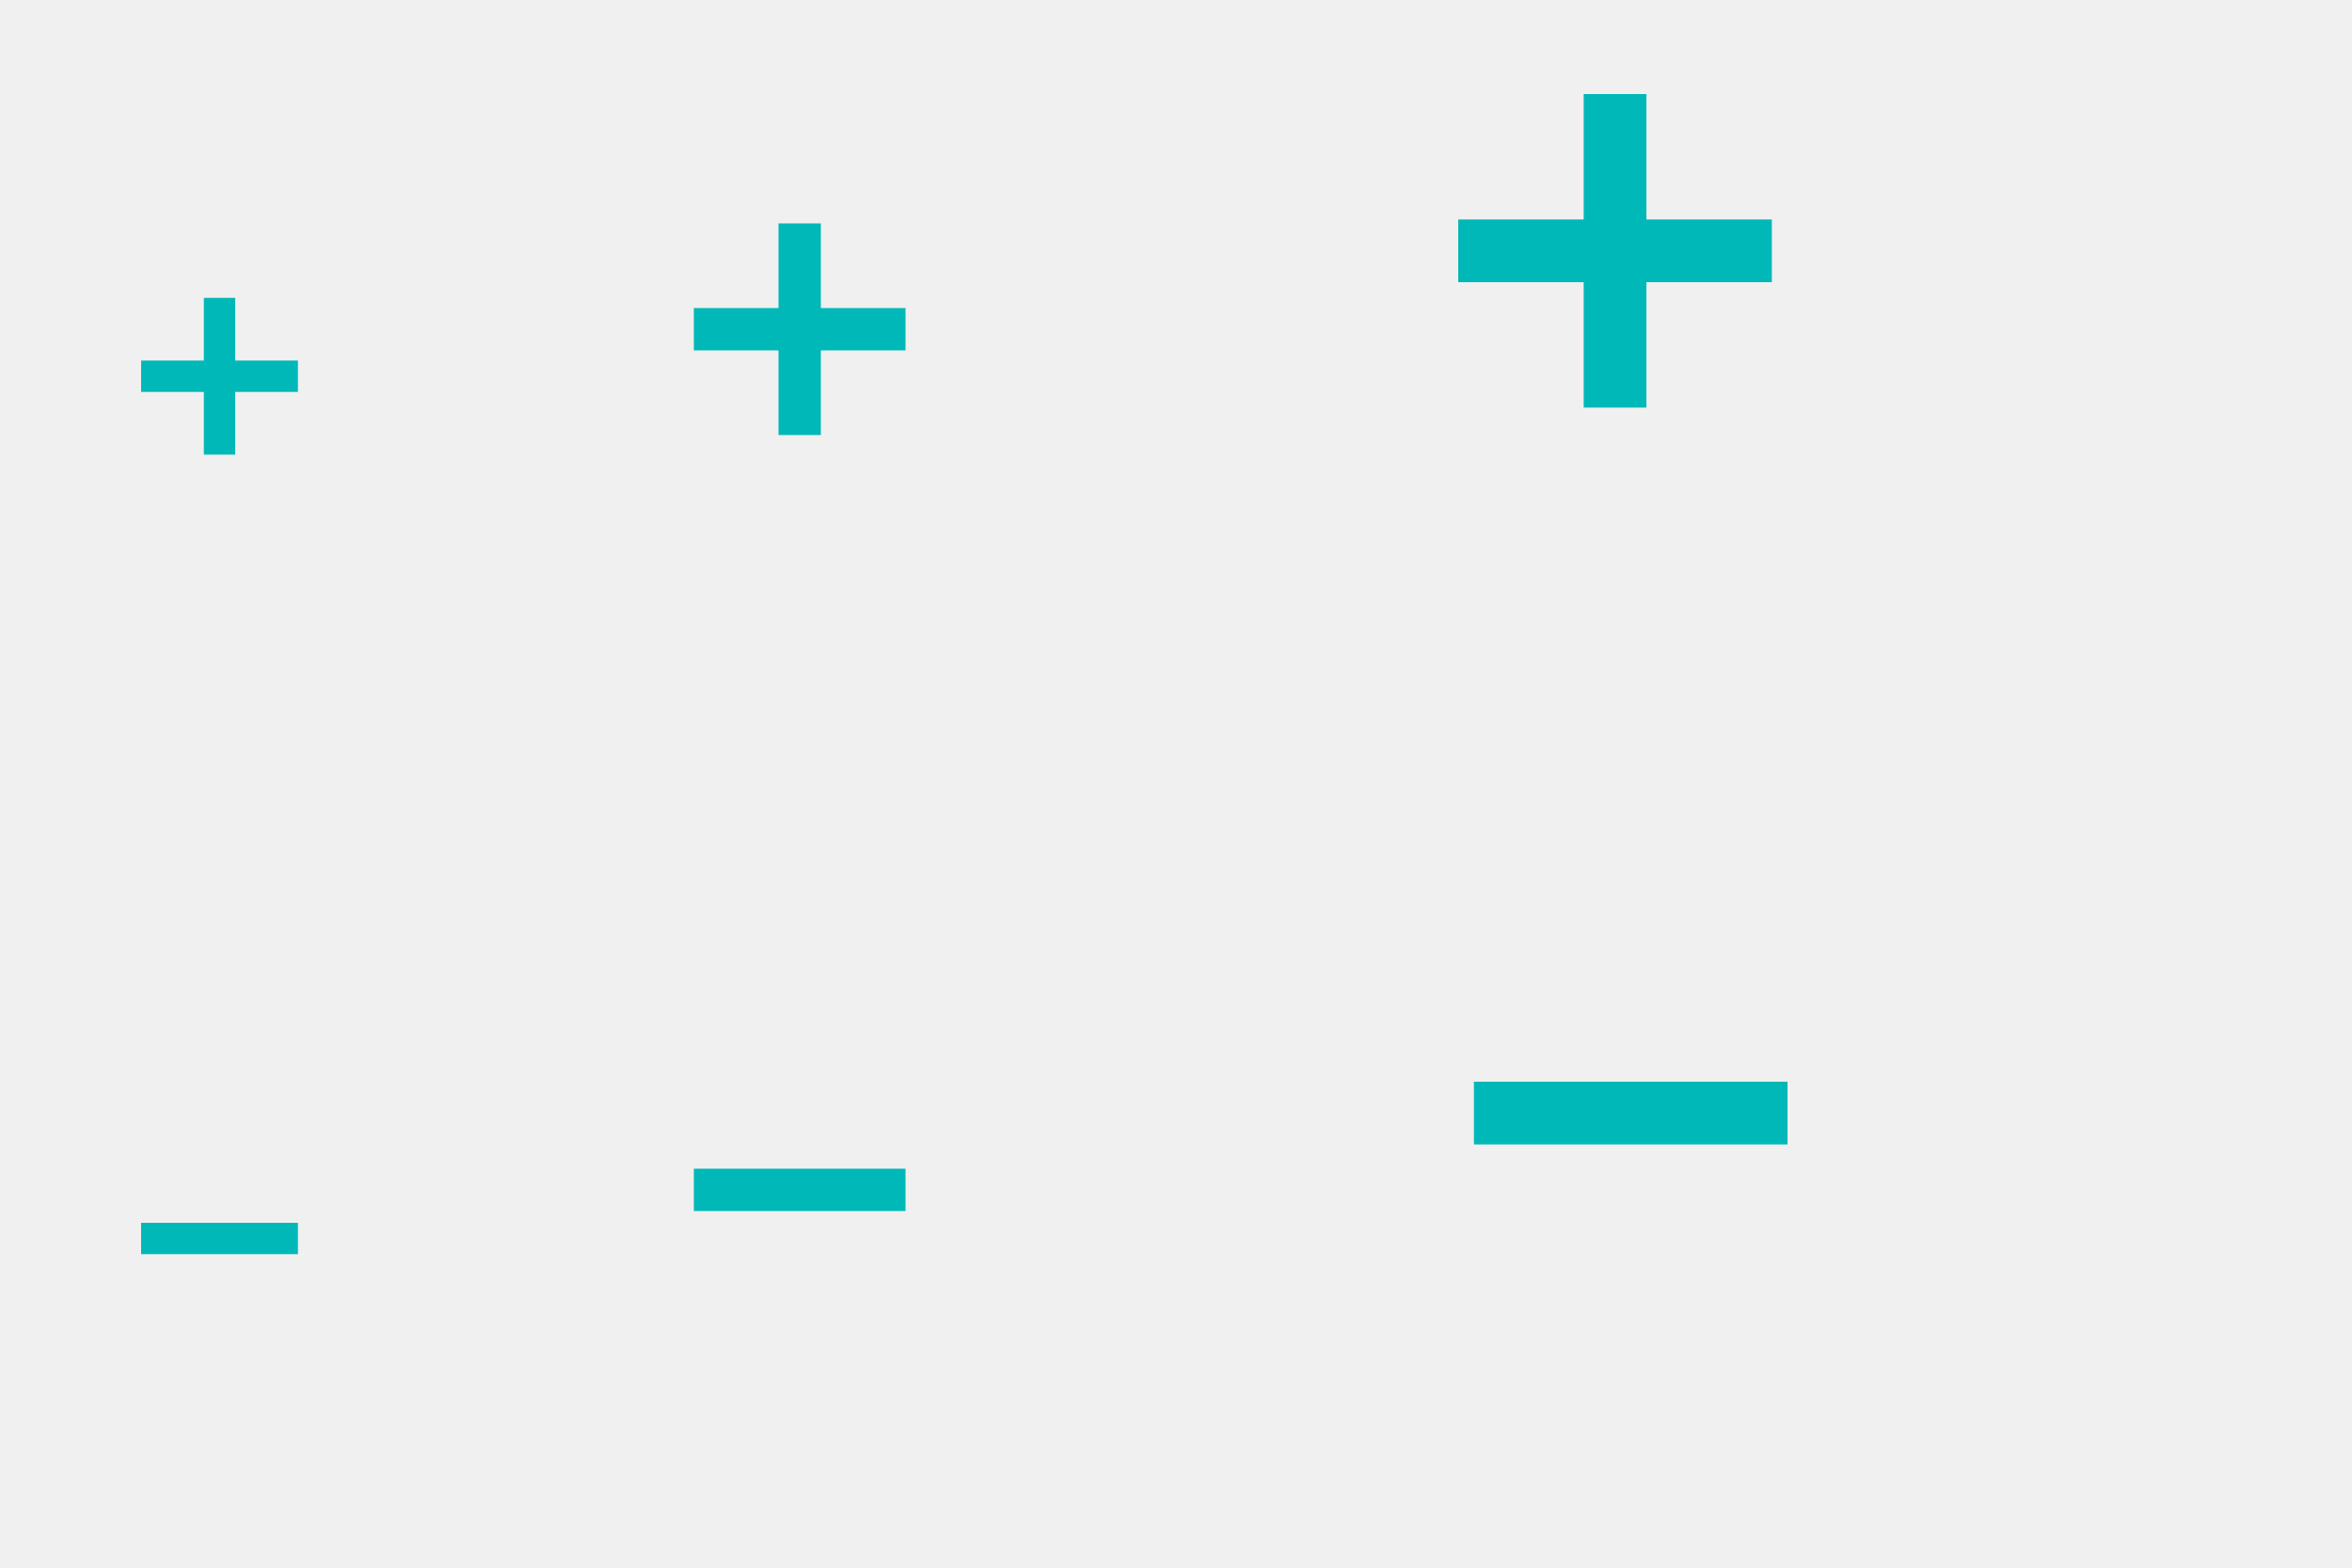
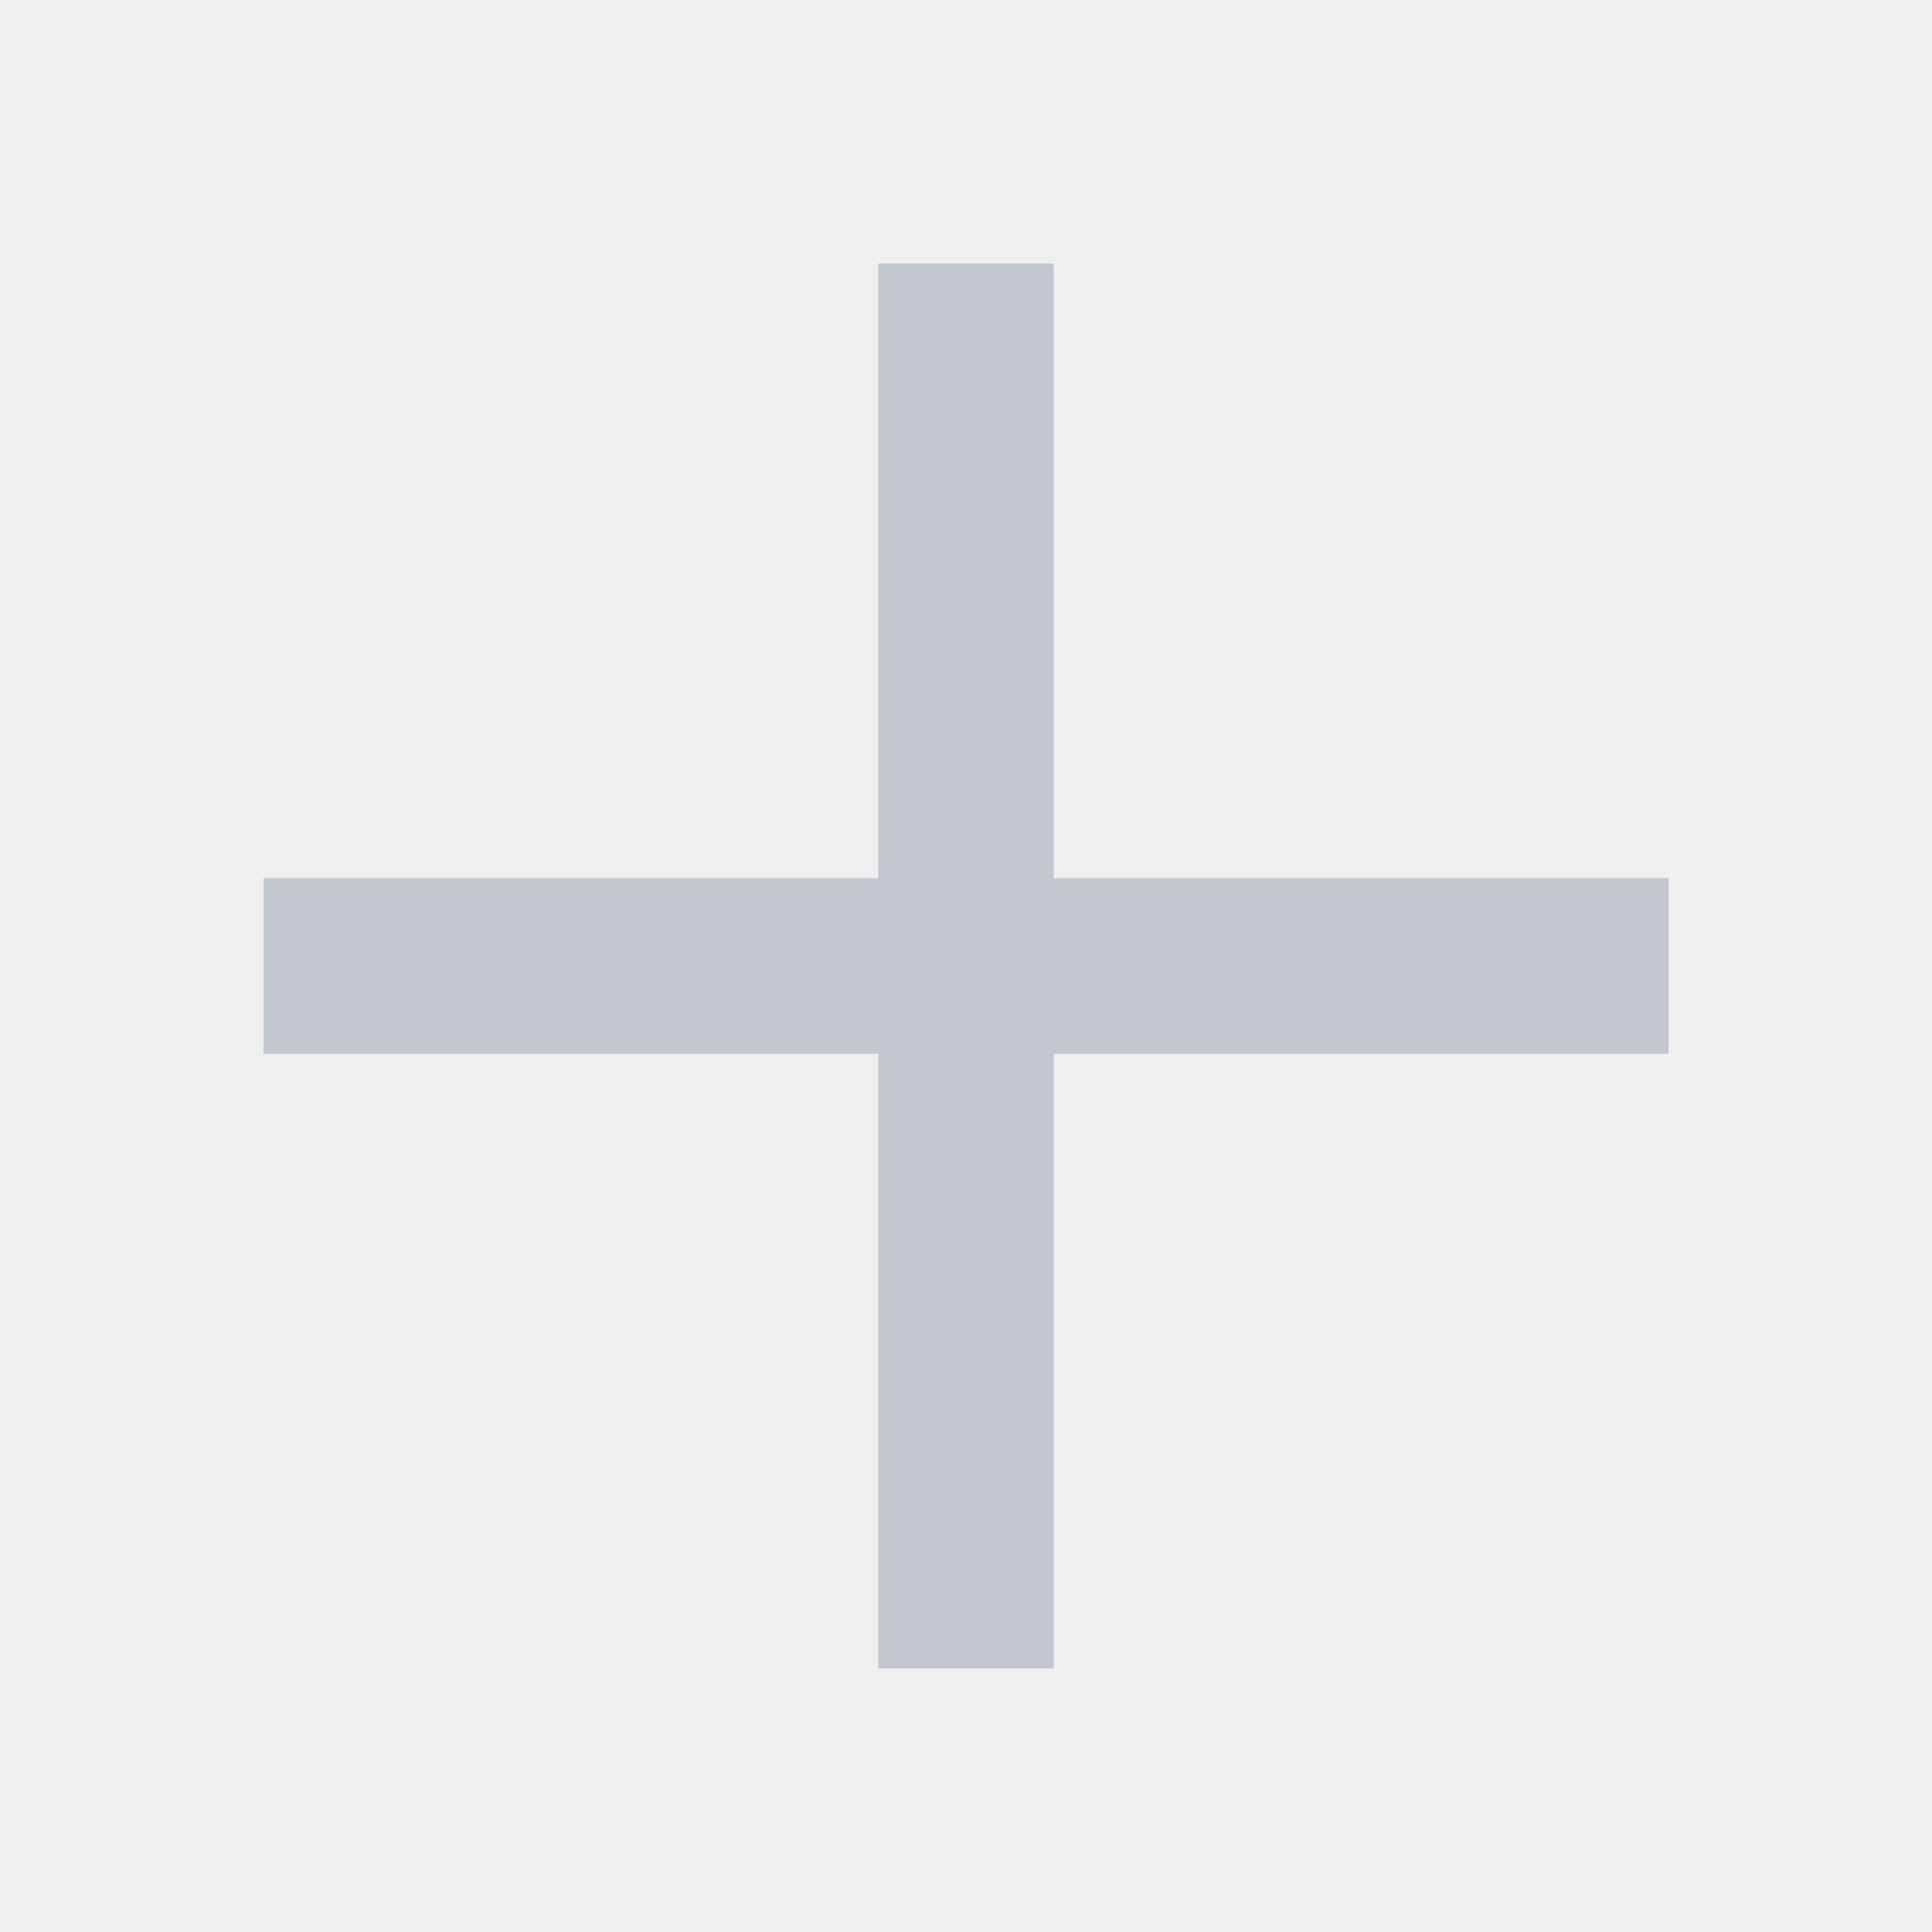
- <svg xmlns="http://www.w3.org/2000/svg" width="150" height="100" id="svg7229" version="1.0">
-   <defs id="defs7231">
-     <linearGradient id="linearGradient4158">
-       <stop id="stop4160" offset="0" style="stop-color:#888888;stop-opacity:1;" />
-       <stop id="stop4162" offset="1" style="stop-color:#232323;stop-opacity:1;" />
-     </linearGradient>
+ <svg xmlns="http://www.w3.org/2000/svg" viewBox="0 0 22 22" id="svg" version="1.1" width="100%" height="100%">
+   <defs id="defs81">
+     <style id="current-color-scheme" type="text/css">
+       .ColorScheme-Text {
+         color:#7B7C7E;
+       }
+       .ColorScheme-Background{
+         color:#EFF0F1;
+       }
+       .ColorScheme-Highlight{
+         color:#3DAEE6;
+       }
+       .ColorScheme-ViewText {
+         color:#7B7C7E;
+       }
+       .ColorScheme-ViewBackground{
+         color:#FCFCFC;
+       }
+       .ColorScheme-ViewHover {
+         color:#3DAEE6;
+       }
+       .ColorScheme-ViewFocus{
+         color:#1E92FF;
+       }
+       .ColorScheme-ButtonText {
+         color:#7B7C7E;
+       }
+       .ColorScheme-ButtonBackground{
+         color:#EFF0F1;
+       }
+       .ColorScheme-ButtonHover {
+         color:#3DAEE6;
+       }
+       .ColorScheme-ButtonFocus{
+         color:#1E92FF;
+       }
+ </style>
  </defs>
-   <g id="layer1" transform="translate(-214.5357,-326.505)">
-     <g id="16-16-list-add">
-       <rect y="342.505" x="220.536" height="16" width="16" id="rect3816" style="fill:#ffffff;fill-opacity:0;fill-rule:nonzero;stroke:none" />
-       <g transform="translate(1,5)" id="g3903">
-         <path style="opacity:0;fill:#000000;fill-opacity:0;fill-rule:nonzero;stroke:none" d="m 226.536,341.505 0,4 -4,0 0,2 4,0 0,4 2,0 0,-4 4,0 0,-2 -4,0 0,-4 z" id="rect3778-4" />
-         <path style="fill:#00b8b8;fill-opacity:1;fill-rule:nonzero;stroke:none" d="m 226.536,340.505 0,4 -4,0 0,2 4,0 0,4 2,0 0,-4 4,0 0,-2 -4,0 0,-4 z" id="rect3778" />
-       </g>
-     </g>
-     <g id="16-16-list-remove">
-       <rect style="fill:#ffffff;fill-opacity:0;fill-rule:nonzero;stroke:none" id="rect3818" width="16" height="16" x="220.536" y="397.505" />
-       <g transform="translate(0.9999992,0)" id="g4144">
-         <rect ry="4.5996094e-06" style="opacity:0;fill:#000000;fill-opacity:0;fill-rule:nonzero;stroke:none" id="rect3787-7" width="10" height="2" x="222.536" y="405.505" />
-         <rect ry="4.5996094e-06" style="fill:#00b8b8;fill-opacity:1;fill-rule:nonzero;stroke:none" id="rect3787" width="10" height="2" x="222.536" y="404.505" />
-       </g>
-     </g>
-     <g id="22-22-list-add">
-       <rect style="fill:#ffffff;fill-opacity:0;fill-rule:nonzero;stroke:none" id="rect3141" width="22" height="22" x="254.536" y="336.505" />
-       <path id="rect3778-2-9" d="m 264.186,341.755 0,5.4 -5.4,0 0,2.7 5.4,0 0,5.4 2.7,0 0,-5.4 5.4,0 0,-2.7 -5.4,0 0,-5.4 z" style="opacity:0;fill:#000000;fill-opacity:0;fill-rule:nonzero;stroke:none" />
-       <path id="rect3778-2" d="m 264.186,340.755 0,5.4 -5.4,0 0,2.7 5.4,0 0,5.4 2.7,0 0,-5.4 5.4,0 0,-2.7 -5.4,0 0,-5.4 z" style="fill:#00b8b8;fill-opacity:1;fill-rule:nonzero;stroke:none" />
-     </g>
-     <g id="list-add">
-       <rect style="fill:#ffffff;fill-opacity:0;fill-rule:nonzero;stroke:none" id="rect3117" width="32" height="32" x="301.536" y="326.505" />
-       <g transform="translate(-18,-3)" id="g4043">
-         <path style="opacity:0;fill:#000000;fill-opacity:0;fill-rule:nonzero;stroke:none" d="m 333.536,336.505 0,8 -8,0 0,4 8,0 0,8 4,0 0,-8 8,0 0,-4 -8,0 0,-8 z" id="rect3778-4-4" />
-         <path style="fill:#00b8b8;fill-opacity:1;fill-rule:nonzero;stroke:none" d="m 333.536,335.505 0,8 -8,0 0,4 8,0 0,8 4,0 0,-8 8,0 0,-4 -8,0 0,-8 z" id="rect3778-21" />
-       </g>
-     </g>
-     <g id="22-22-list-remove">
-       <rect y="391.505" x="254.536" height="22" width="22" id="rect3151" style="fill:#ffffff;fill-opacity:0;fill-rule:nonzero;stroke:none" />
-       <g transform="translate(-3.749986,-2.749996)" id="g4133">
-         <rect style="opacity:0;fill:#000000;fill-opacity:0;fill-rule:nonzero;stroke:none" id="rect3812-8" width="13.5" height="1.35" x="262.536" y="406.155" />
-         <rect ry="6.2094796e-06" style="fill:#00b8b8;fill-opacity:1;fill-rule:nonzero;stroke:none" id="rect3787-5" width="13.5" height="2.7" x="262.536" y="403.805" />
-       </g>
-     </g>
-     <g id="list-remove">
-       <rect y="381.505" x="301.536" height="32" width="32" id="rect3127" style="fill:#ffffff;fill-opacity:0;fill-rule:nonzero;stroke:none" />
-       <g transform="translate(-2,-7.000005)" id="g4140">
-         <rect style="opacity:0;fill:#000000;fill-opacity:0;fill-rule:nonzero;stroke:none" id="rect3812-9" width="20" height="2" x="310.536" y="405.505" />
-         <rect ry="9.1992297e-06" style="fill:#00b8b8;fill-opacity:1;fill-rule:nonzero;stroke:none" id="rect3787-51" width="20" height="4" x="310.536" y="402.505" />
-       </g>
-     </g>
+   <g style="clip-rule:evenodd;fill-rule:evenodd;stroke-linejoin:round;stroke-miterlimit:1.414" id="list-add">
+     <path id="path2" style="fill:#C3C7D1" d="M 10,10 V 3 h 2 v 7 h 7 v 2 h -7 v 7 H 10 V 12 H 3 v -2 z" />
+     <rect y="0" x="0" height="22" width="22" id="rect819" style="fill:#ffffff;fill-opacity:0" />
+   </g>
+   <g style="clip-rule:evenodd;fill-rule:evenodd;stroke-linejoin:round;stroke-miterlimit:1.414" id="16-16-list-add" transform="translate(-16,3)">
+     <path id="path2-2" style="fill:#C3C7D1" d="M 7,7 V 2 h 2 v 5 h 5 V 9 H 9 v 5 H 7 V 9 H 2 V 7 Z" />
+     <rect y="0" x="0" height="16" width="16" id="rect817" style="fill:#ffffff;fill-opacity:0;stroke-width:0.921" />
+   </g>
+   <g style="clip-rule:evenodd;fill-rule:evenodd;stroke-linejoin:round;stroke-miterlimit:1.414" id="list-remove" transform="translate(22)">
+     <path id="path2-5" style="fill:#ff4d62;fill-opacity:1" d="m 11,3 c 4.415,0 8,3.585 8,8 0,4.415 -3.585,8 -8,8 C 6.585,19 3,15.415 3,11 3,6.585 6.585,3 11,3 Z M 5.71,6.417 C 4.645,7.646 4,9.248 4,11 c 0,3.863 3.137,7 7,7 1.752,0 3.354,-0.645 4.583,-1.71 z m 9.873,9.873 0.029,-0.025 0.014,-0.013 z m 0.093,-0.083 -0.043,0.039 c 0.029,-0.026 0.057,-0.051 0.086,-0.077 z m 0.093,-0.084 -0.043,0.039 c 0.029,-0.026 0.056,-0.052 0.084,-0.078 z m 0.091,-0.087 -0.042,0.04 c 0.028,-0.026 0.055,-0.053 0.082,-0.079 z m 0.089,-0.087 -0.041,0.04 c 0.027,-0.027 0.054,-0.054 0.081,-0.081 z m 0.087,-0.089 -0.039,0.04 c 0.026,-0.027 0.053,-0.054 0.079,-0.082 z m 0.087,-0.091 -0.039,0.041 c 0.026,-0.028 0.052,-0.055 0.078,-0.084 z m 0.084,-0.093 -0.038,0.043 c 0.026,-0.029 0.051,-0.057 0.077,-0.086 z m 0.045,-0.05 C 17.34,14.392 18,12.772 18,11 18,7.137 14.863,4 11,4 9.228,4 7.608,4.66 6.374,5.748 L 6.417,5.71 16.29,15.583 Z M 5.735,6.388 5.71,6.417 5.748,6.374 Z M 5.831,6.281 C 5.805,6.31 5.78,6.338 5.754,6.367 L 5.793,6.324 Z M 5.916,6.19 C 5.89,6.218 5.864,6.245 5.838,6.274 L 5.877,6.231 Z M 6.003,6.1 C 5.977,6.127 5.95,6.154 5.924,6.182 L 5.964,6.14 Z M 6.092,6.011 C 6.065,6.038 6.038,6.065 6.011,6.092 L 6.051,6.051 Z M 6.182,5.924 C 6.154,5.95 6.127,5.977 6.1,6.003 L 6.14,5.964 Z M 6.274,5.838 C 6.245,5.864 6.218,5.89 6.19,5.916 L 6.231,5.877 Z M 6.367,5.754 C 6.338,5.78 6.31,5.805 6.281,5.831 L 6.324,5.793 Z" />
+     <rect y="0" x="0" height="22" width="22" id="rect817-8" style="fill:#ffffff;fill-opacity:0;stroke-width:0.935" />
+   </g>
+   <g style="clip-rule:evenodd;fill-rule:evenodd;stroke-linejoin:round;stroke-miterlimit:1.414" id="16-16-list-remove" transform="translate(44,3)">
+     <path id="path2-0" style="fill:#ff4d62;fill-opacity:1" d="m 8,2 c 3.311,0 6,2.689 6,6 0,3.311 -2.689,6 -6,6 C 4.689,14 2,11.311 2,8 2,4.689 4.689,2 8,2 Z M 4.129,4.836 C 3.424,5.698 3,6.8 3,8 c 0,2.76 2.24,5 5,5 1.211,0 2.322,-0.431 3.187,-1.149 l -0.023,0.02 z m 7.082,6.995 -0.022,0.019 0.014,-0.012 z m 0.024,-0.02 -0.022,0.019 0.013,-0.011 z m 0.023,-0.02 -0.021,0.018 0.012,-0.009 z m 0.024,-0.02 -0.021,0.018 0.01,-0.009 z m 0.023,-0.02 -0.02,0.018 0.009,-0.009 z m 0.024,-0.021 -0.021,0.018 0.009,-0.007 z m 0.023,-0.021 -0.021,0.018 0.008,-0.006 z m 0.023,-0.021 -0.021,0.019 0.007,-0.007 z m 0.024,-0.022 -0.022,0.02 0.006,-0.006 z M 11.665,11.4 c -0.085,0.091 -0.173,0.18 -0.265,0.265 0.092,-0.085 0.18,-0.174 0.265,-0.265 z m 0.021,-0.023 -0.021,0.022 0.015,-0.016 z m 0.021,-0.023 -0.02,0.022 0.013,-0.015 z m 0.021,-0.023 -0.02,0.021 0.013,-0.013 z m 0.02,-0.023 -0.019,0.021 0.012,-0.012 z m 0.021,-0.024 -0.019,0.022 0.01,-0.012 z m 0.02,-0.023 -0.018,0.021 0.009,-0.011 z m 0.021,-0.024 -0.019,0.022 0.009,-0.01 z m 0.02,-0.024 -0.019,0.022 0.008,-0.009 z m 0.02,-0.025 -0.019,0.023 0.007,-0.008 z m 0.001,0 C 12.569,10.322 13,9.211 13,8 13,5.24 10.76,3 8,3 6.789,3 5.678,3.431 4.813,4.149 l 0.023,-0.02 7.035,7.035 z M 4.142,4.82 4.129,4.836 4.149,4.812 Z M 4.162,4.797 4.15,4.812 4.169,4.789 Z M 4.181,4.774 4.17,4.787 4.189,4.765 Z M 4.2,4.751 4.19,4.763 4.209,4.741 Z M 4.22,4.729 4.211,4.739 4.229,4.718 Z M 4.24,4.706 4.231,4.716 4.25,4.694 Z M 4.259,4.683 4.252,4.692 4.271,4.671 Z M 4.279,4.661 4.272,4.669 4.292,4.648 Z M 4.3,4.639 4.293,4.646 4.313,4.624 Z M 4.32,4.617 4.314,4.623 4.335,4.601 Z M 4.6,4.335 C 4.508,4.42 4.42,4.509 4.335,4.6 4.42,4.509 4.508,4.42 4.6,4.335 Z M 4.617,4.32 4.601,4.334 4.623,4.314 Z M 4.639,4.3 4.625,4.312 4.646,4.293 Z M 4.661,4.279 4.648,4.291 4.669,4.273 Z M 4.683,4.259 4.671,4.27 4.692,4.252 Z M 4.706,4.24 4.695,4.249 4.715,4.231 Z M 4.729,4.22 4.718,4.229 4.739,4.211 Z M 4.751,4.2 4.742,4.209 4.763,4.191 Z M 4.774,4.181 4.765,4.189 4.787,4.17 Z M 4.797,4.162 4.789,4.169 4.811,4.15 Z" />
+     <rect y="0" x="0" height="16" width="16" id="rect817-83" style="fill:#ffffff;fill-opacity:0;stroke-width:0.974" />
  </g>
</svg>
